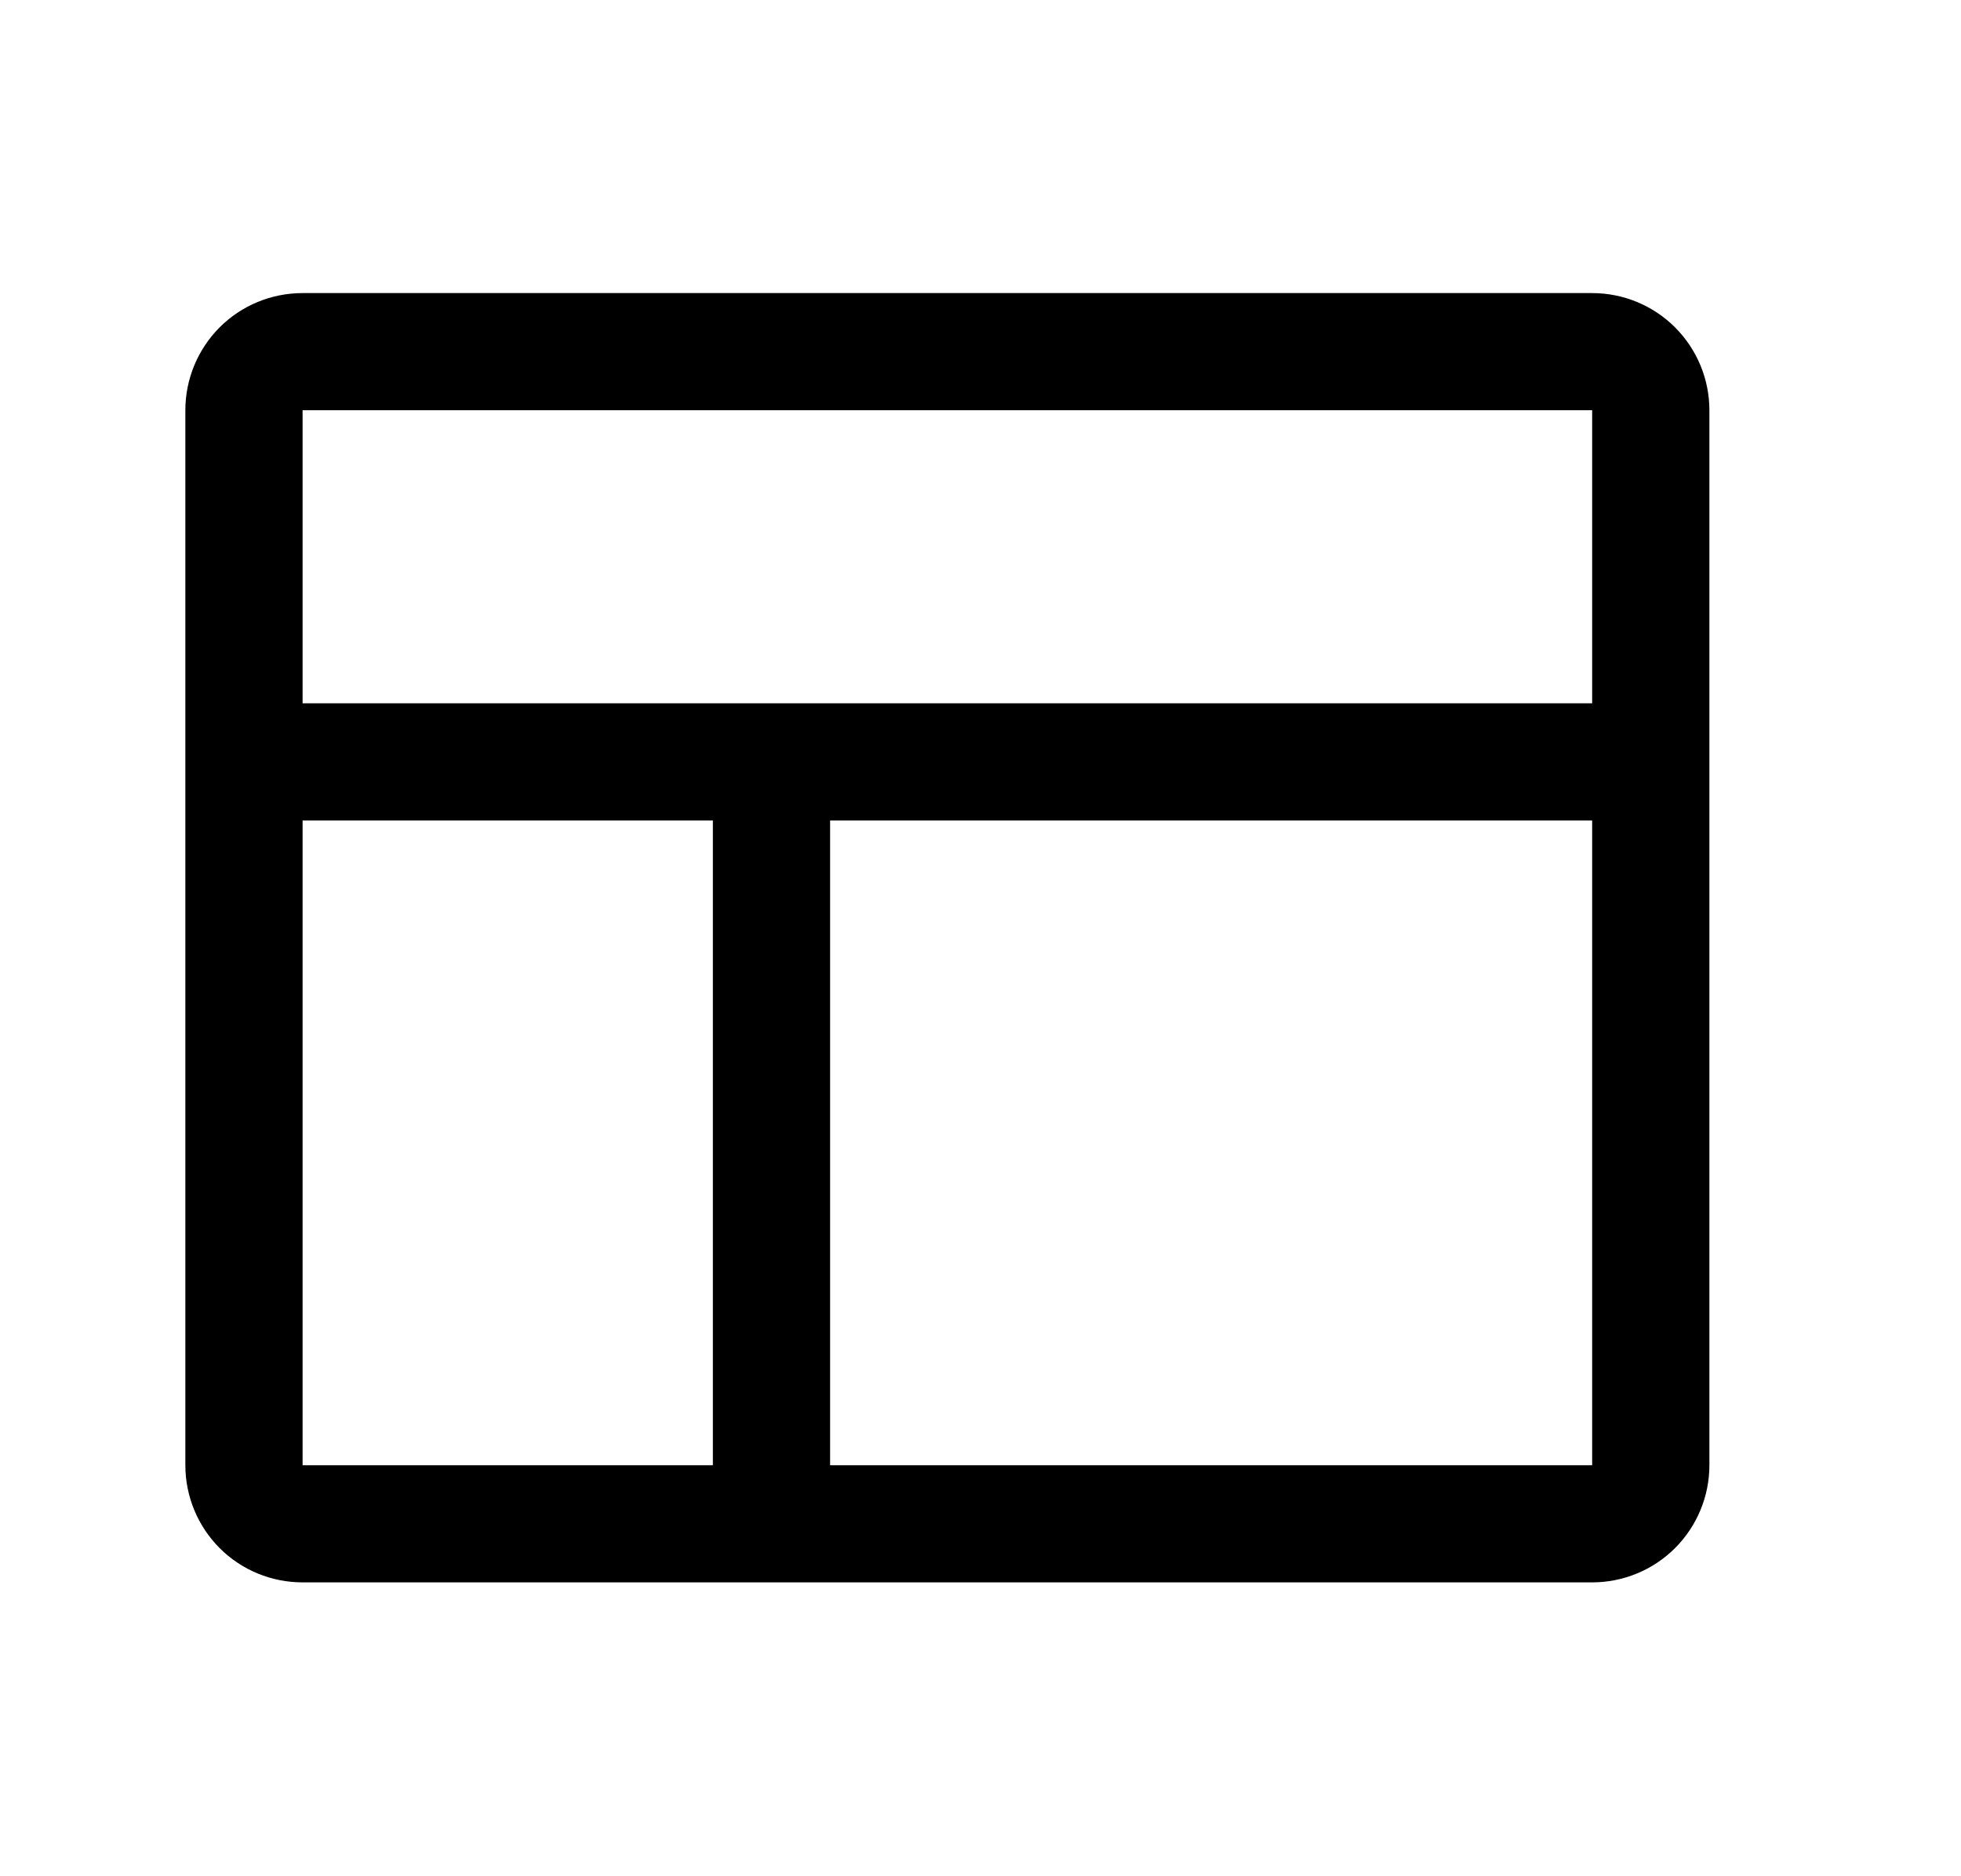
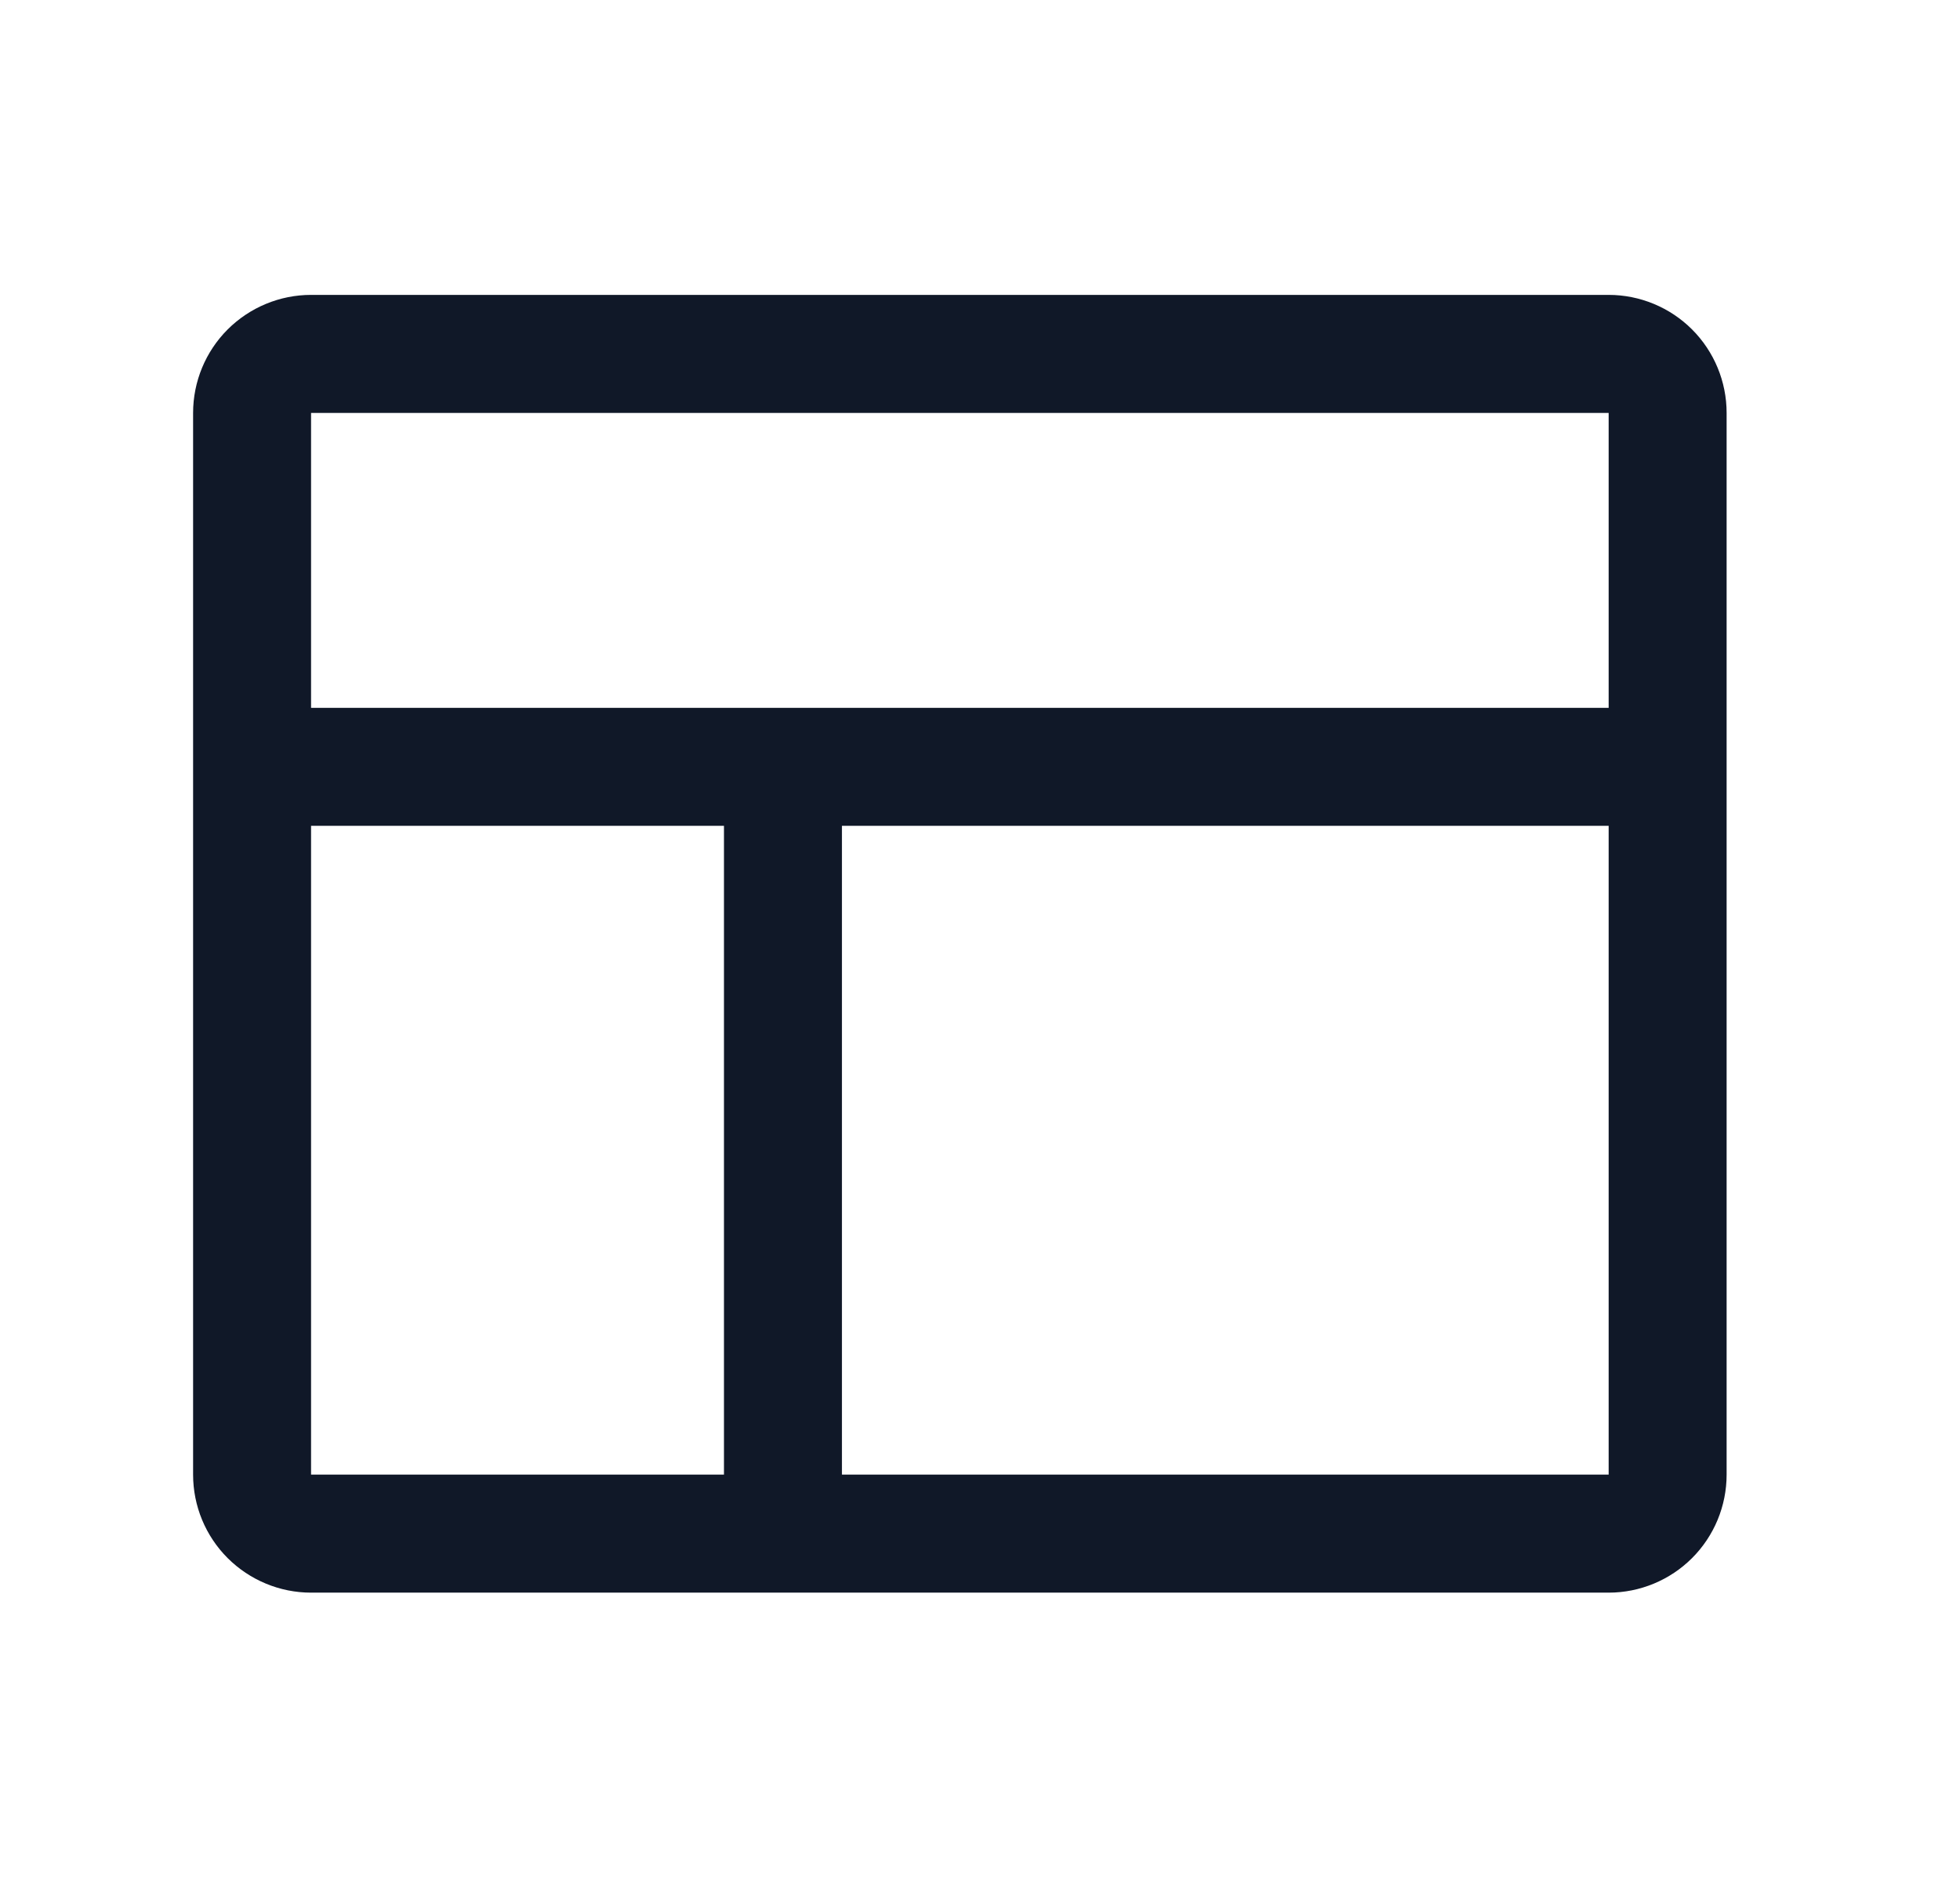
- <svg xmlns="http://www.w3.org/2000/svg" width="23" height="22" viewBox="0 0 23 22">
-   <path d="M18.674 3.438H3.549C3.184 3.438 2.834 3.582 2.576 3.84C2.319 4.098 2.174 4.448 2.174 4.812V17.188C2.174 17.552 2.319 17.902 2.576 18.16C2.834 18.418 3.184 18.562 3.549 18.562H18.674C19.038 18.562 19.388 18.418 19.646 18.16C19.904 17.902 20.049 17.552 20.049 17.188V4.812C20.049 4.448 19.904 4.098 19.646 3.84C19.388 3.582 19.038 3.438 18.674 3.438ZM18.674 4.812V8.25H3.549V4.812H18.674ZM3.549 9.625H8.361V17.188H3.549V9.625ZM18.674 17.188H9.736V9.625H18.674V17.188Z" />
+ <svg xmlns="http://www.w3.org/2000/svg" width="27" height="26" viewBox="0 0 27 26" fill="none">
+   <path d="M22.16 4.062H4.285C3.854 4.062 3.441 4.234 3.136 4.538C2.831 4.843 2.66 5.257 2.66 5.688V20.312C2.66 20.744 2.831 21.157 3.136 21.462C3.441 21.766 3.854 21.938 4.285 21.938H22.16C22.591 21.938 23.005 21.766 23.309 21.462C23.614 21.157 23.785 20.744 23.785 20.312V5.688C23.785 5.257 23.614 4.843 23.309 4.538C23.005 4.234 22.591 4.062 22.16 4.062ZM22.16 5.688V9.75H4.285V5.688H22.16ZM4.285 11.375H9.973V20.312H4.285V11.375ZM22.16 20.312H11.598V11.375H22.16V20.312Z" fill="#101828" />
</svg>
